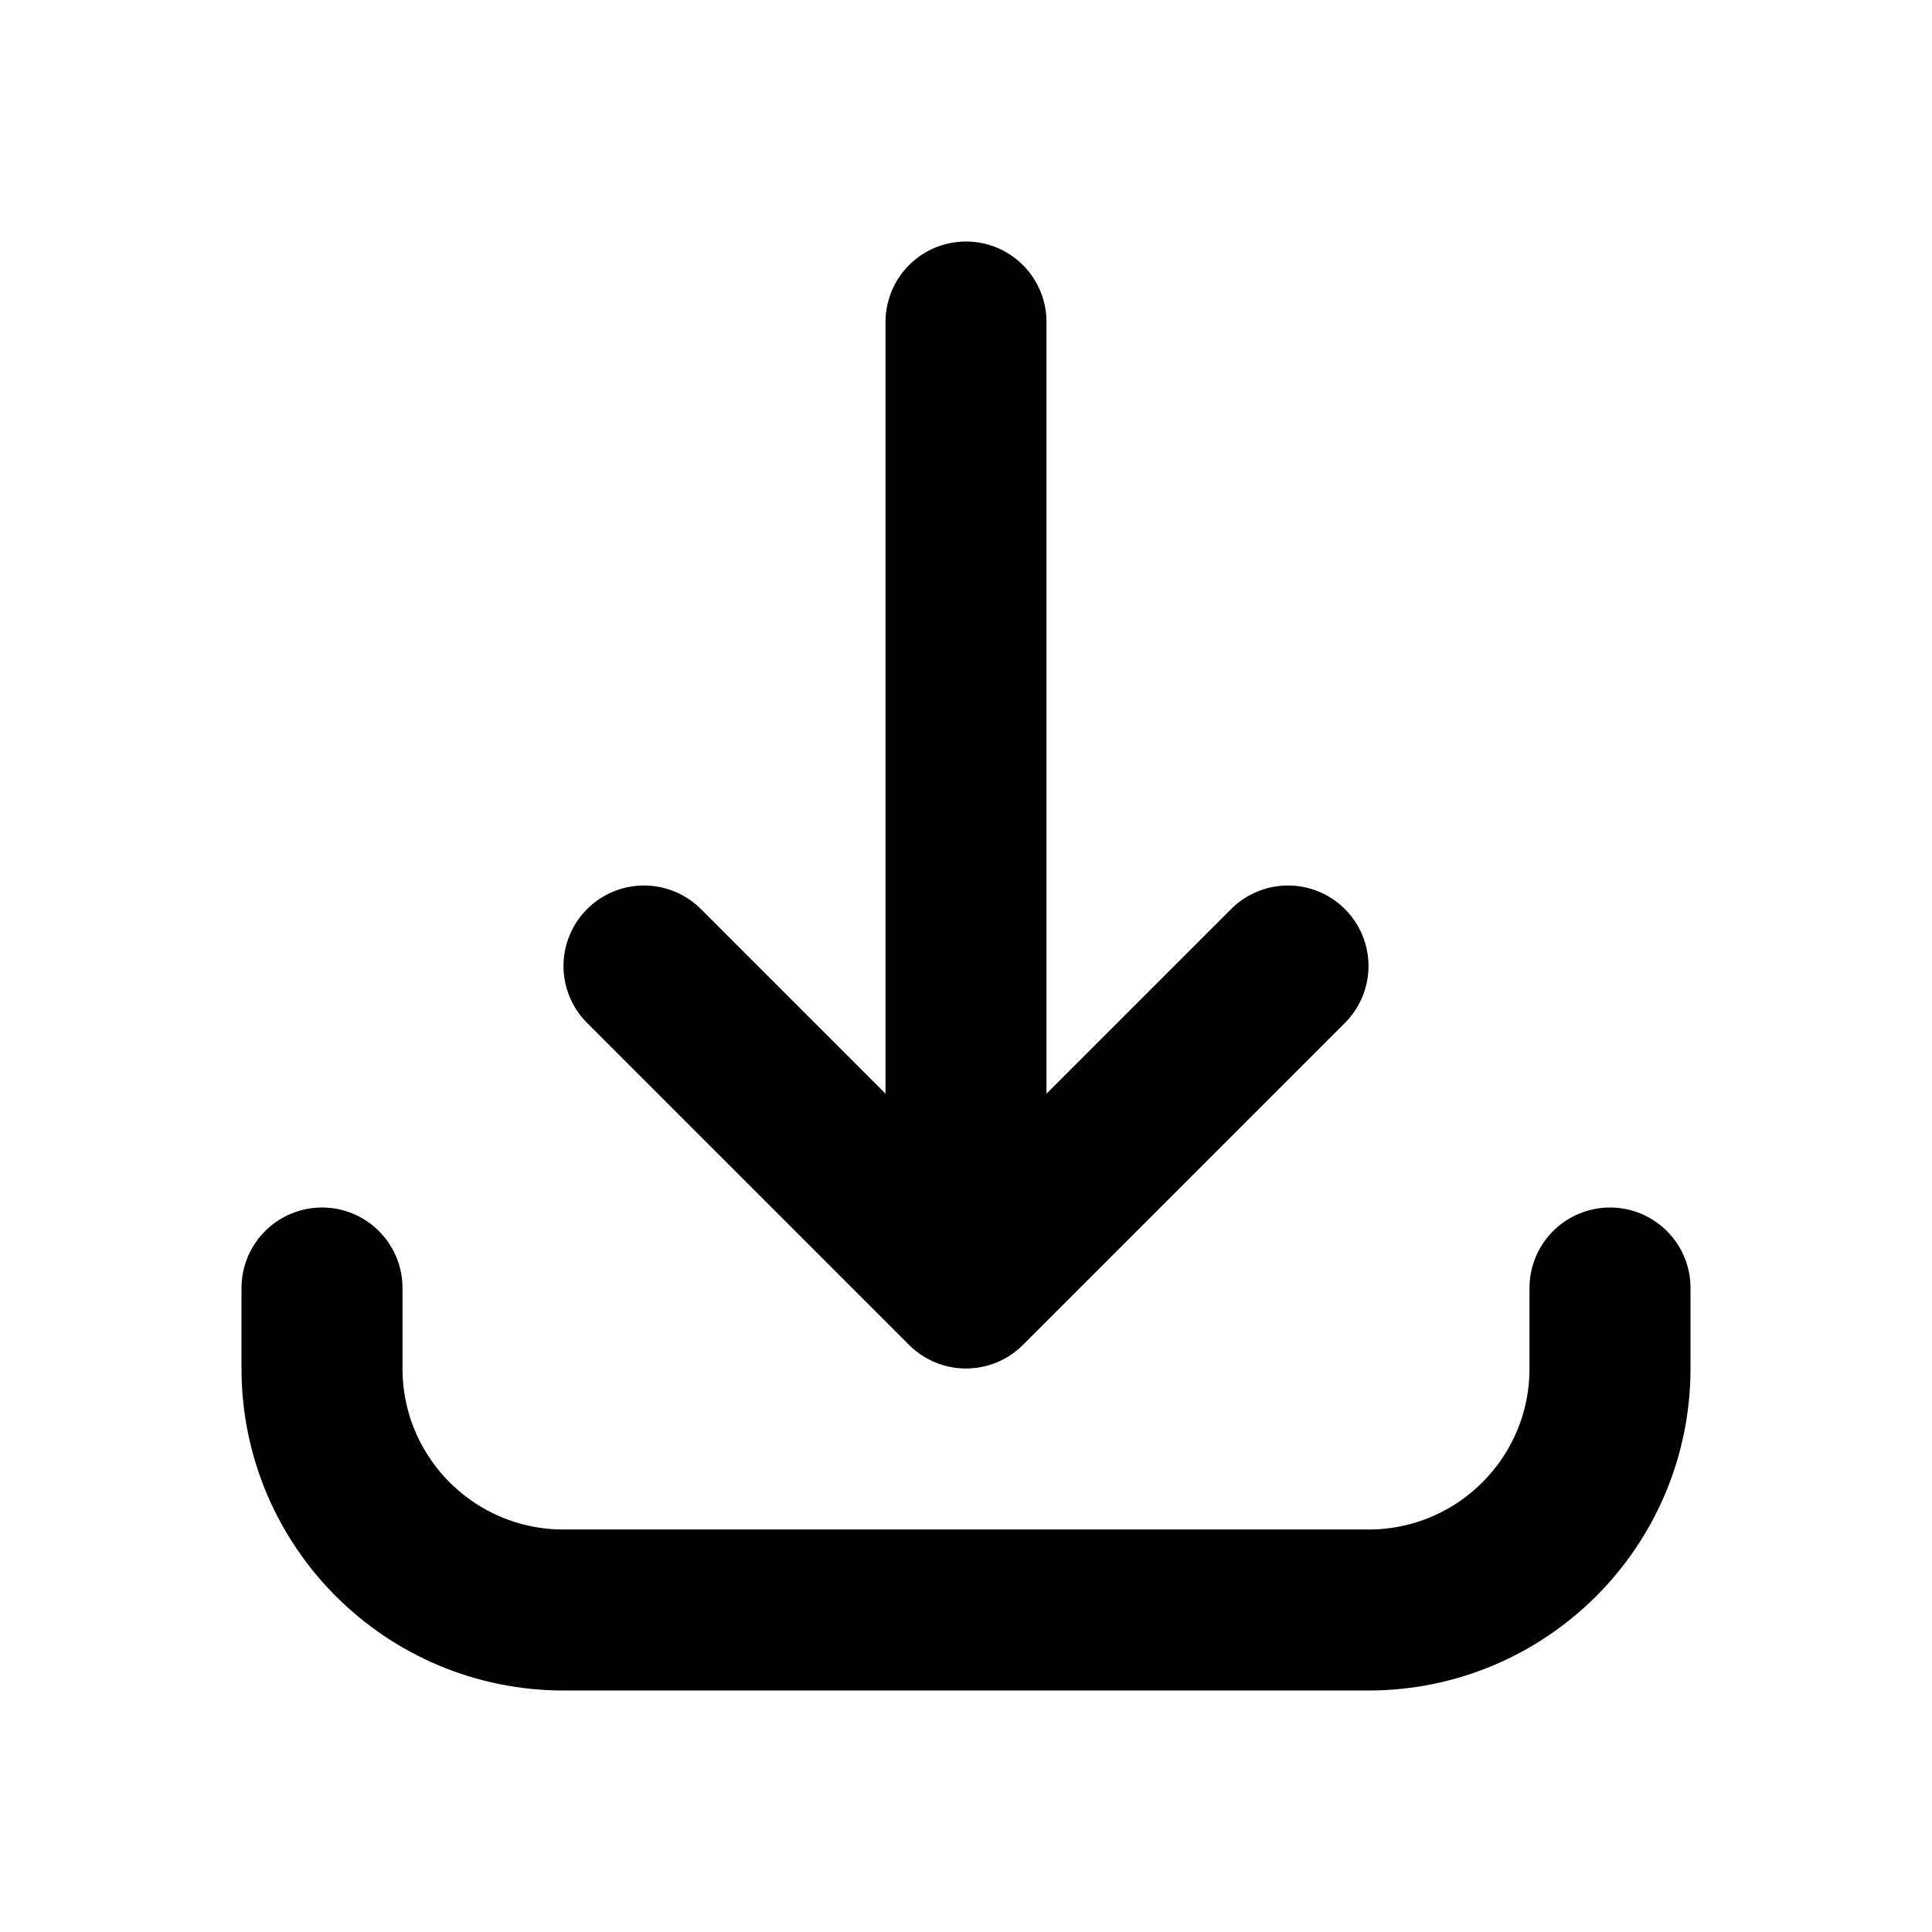
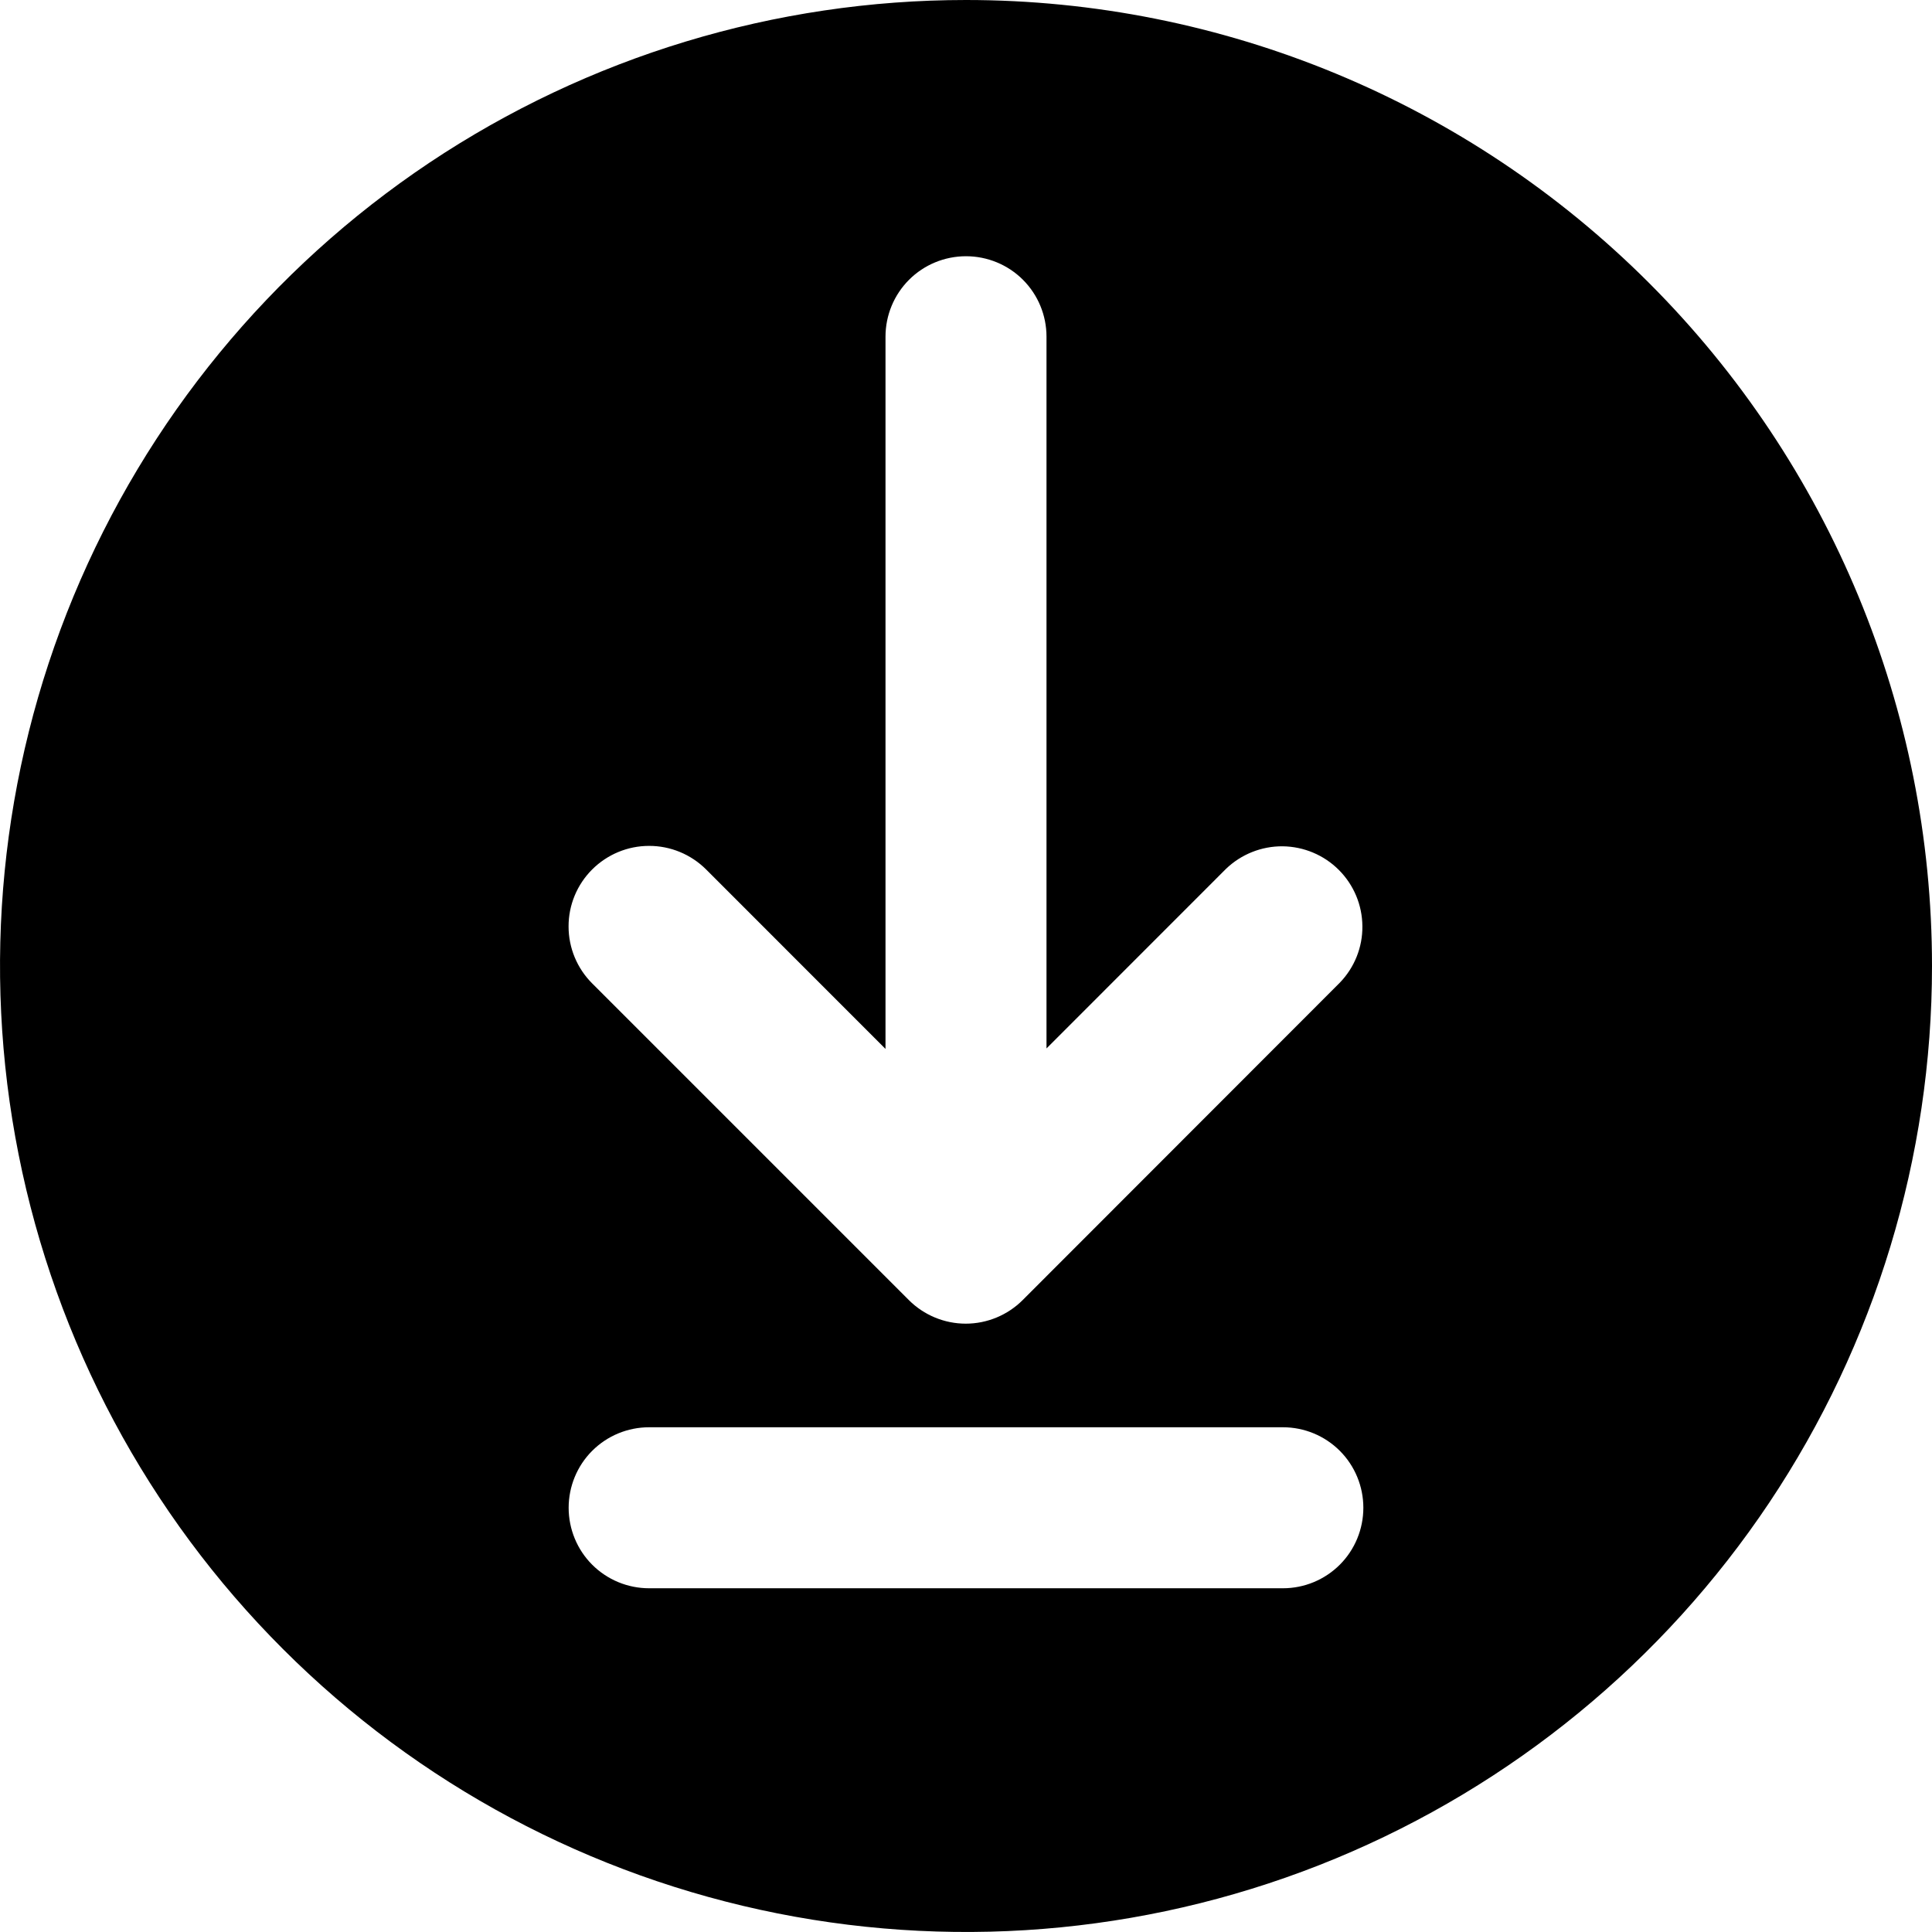
- <svg xmlns="http://www.w3.org/2000/svg" fill="none" viewBox="0 0 24 24" stroke-width="2" stroke="currentColor" aria-hidden="true">
-   <path stroke-linecap="round" stroke-linejoin="round" d="M4 16v1a3 3 0 003 3h10a3 3 0 003-3v-1m-4-4l-4 4m0 0l-4-4m4 4V4" />
+ <svg xmlns="http://www.w3.org/2000/svg" viewBox="0 0 24 24" fill="none">
+   <path d="M12 0C9.627 0 7.307 0.704 5.333 2.022C3.36 3.341 1.822 5.215 0.913 7.408C0.005 9.601 -0.232 12.013 0.231 14.341C0.694 16.669 1.836 18.807 3.515 20.485C5.193 22.163 7.331 23.306 9.659 23.769C11.987 24.232 14.399 23.995 16.592 23.087C18.785 22.178 20.659 20.64 21.978 18.667C23.296 16.694 24 14.373 24 12C24 8.817 22.736 5.765 20.485 3.515C18.235 1.264 15.183 0 12 0V0ZM15.937 19.73H8.064C7.798 19.73 7.544 19.625 7.356 19.437C7.169 19.25 7.064 18.995 7.064 18.73C7.064 18.465 7.169 18.21 7.356 18.023C7.544 17.835 7.798 17.73 8.064 17.73H15.937C16.202 17.73 16.456 17.835 16.644 18.023C16.831 18.21 16.936 18.465 16.936 18.73C16.936 18.995 16.831 19.25 16.644 19.437C16.456 19.625 16.202 19.73 15.937 19.73ZM16.643 12.208L12.704 16.15C12.517 16.337 12.262 16.443 11.997 16.443C11.732 16.443 11.477 16.337 11.29 16.15L7.357 12.217C7.169 12.03 7.063 11.775 7.063 11.51C7.062 11.244 7.168 10.989 7.355 10.802C7.543 10.614 7.797 10.508 8.062 10.508C8.328 10.507 8.583 10.613 8.771 10.8L11 13.03V4.183C11 3.917 11.105 3.663 11.293 3.475C11.48 3.288 11.735 3.183 12 3.183C12.265 3.183 12.52 3.288 12.707 3.475C12.895 3.663 13 3.917 13 4.183V13.024L15.229 10.794C15.418 10.612 15.671 10.511 15.933 10.513C16.195 10.516 16.446 10.621 16.631 10.806C16.817 10.992 16.922 11.242 16.924 11.505C16.927 11.767 16.826 12.019 16.643 12.208Z" fill="currentColor" />
</svg>
